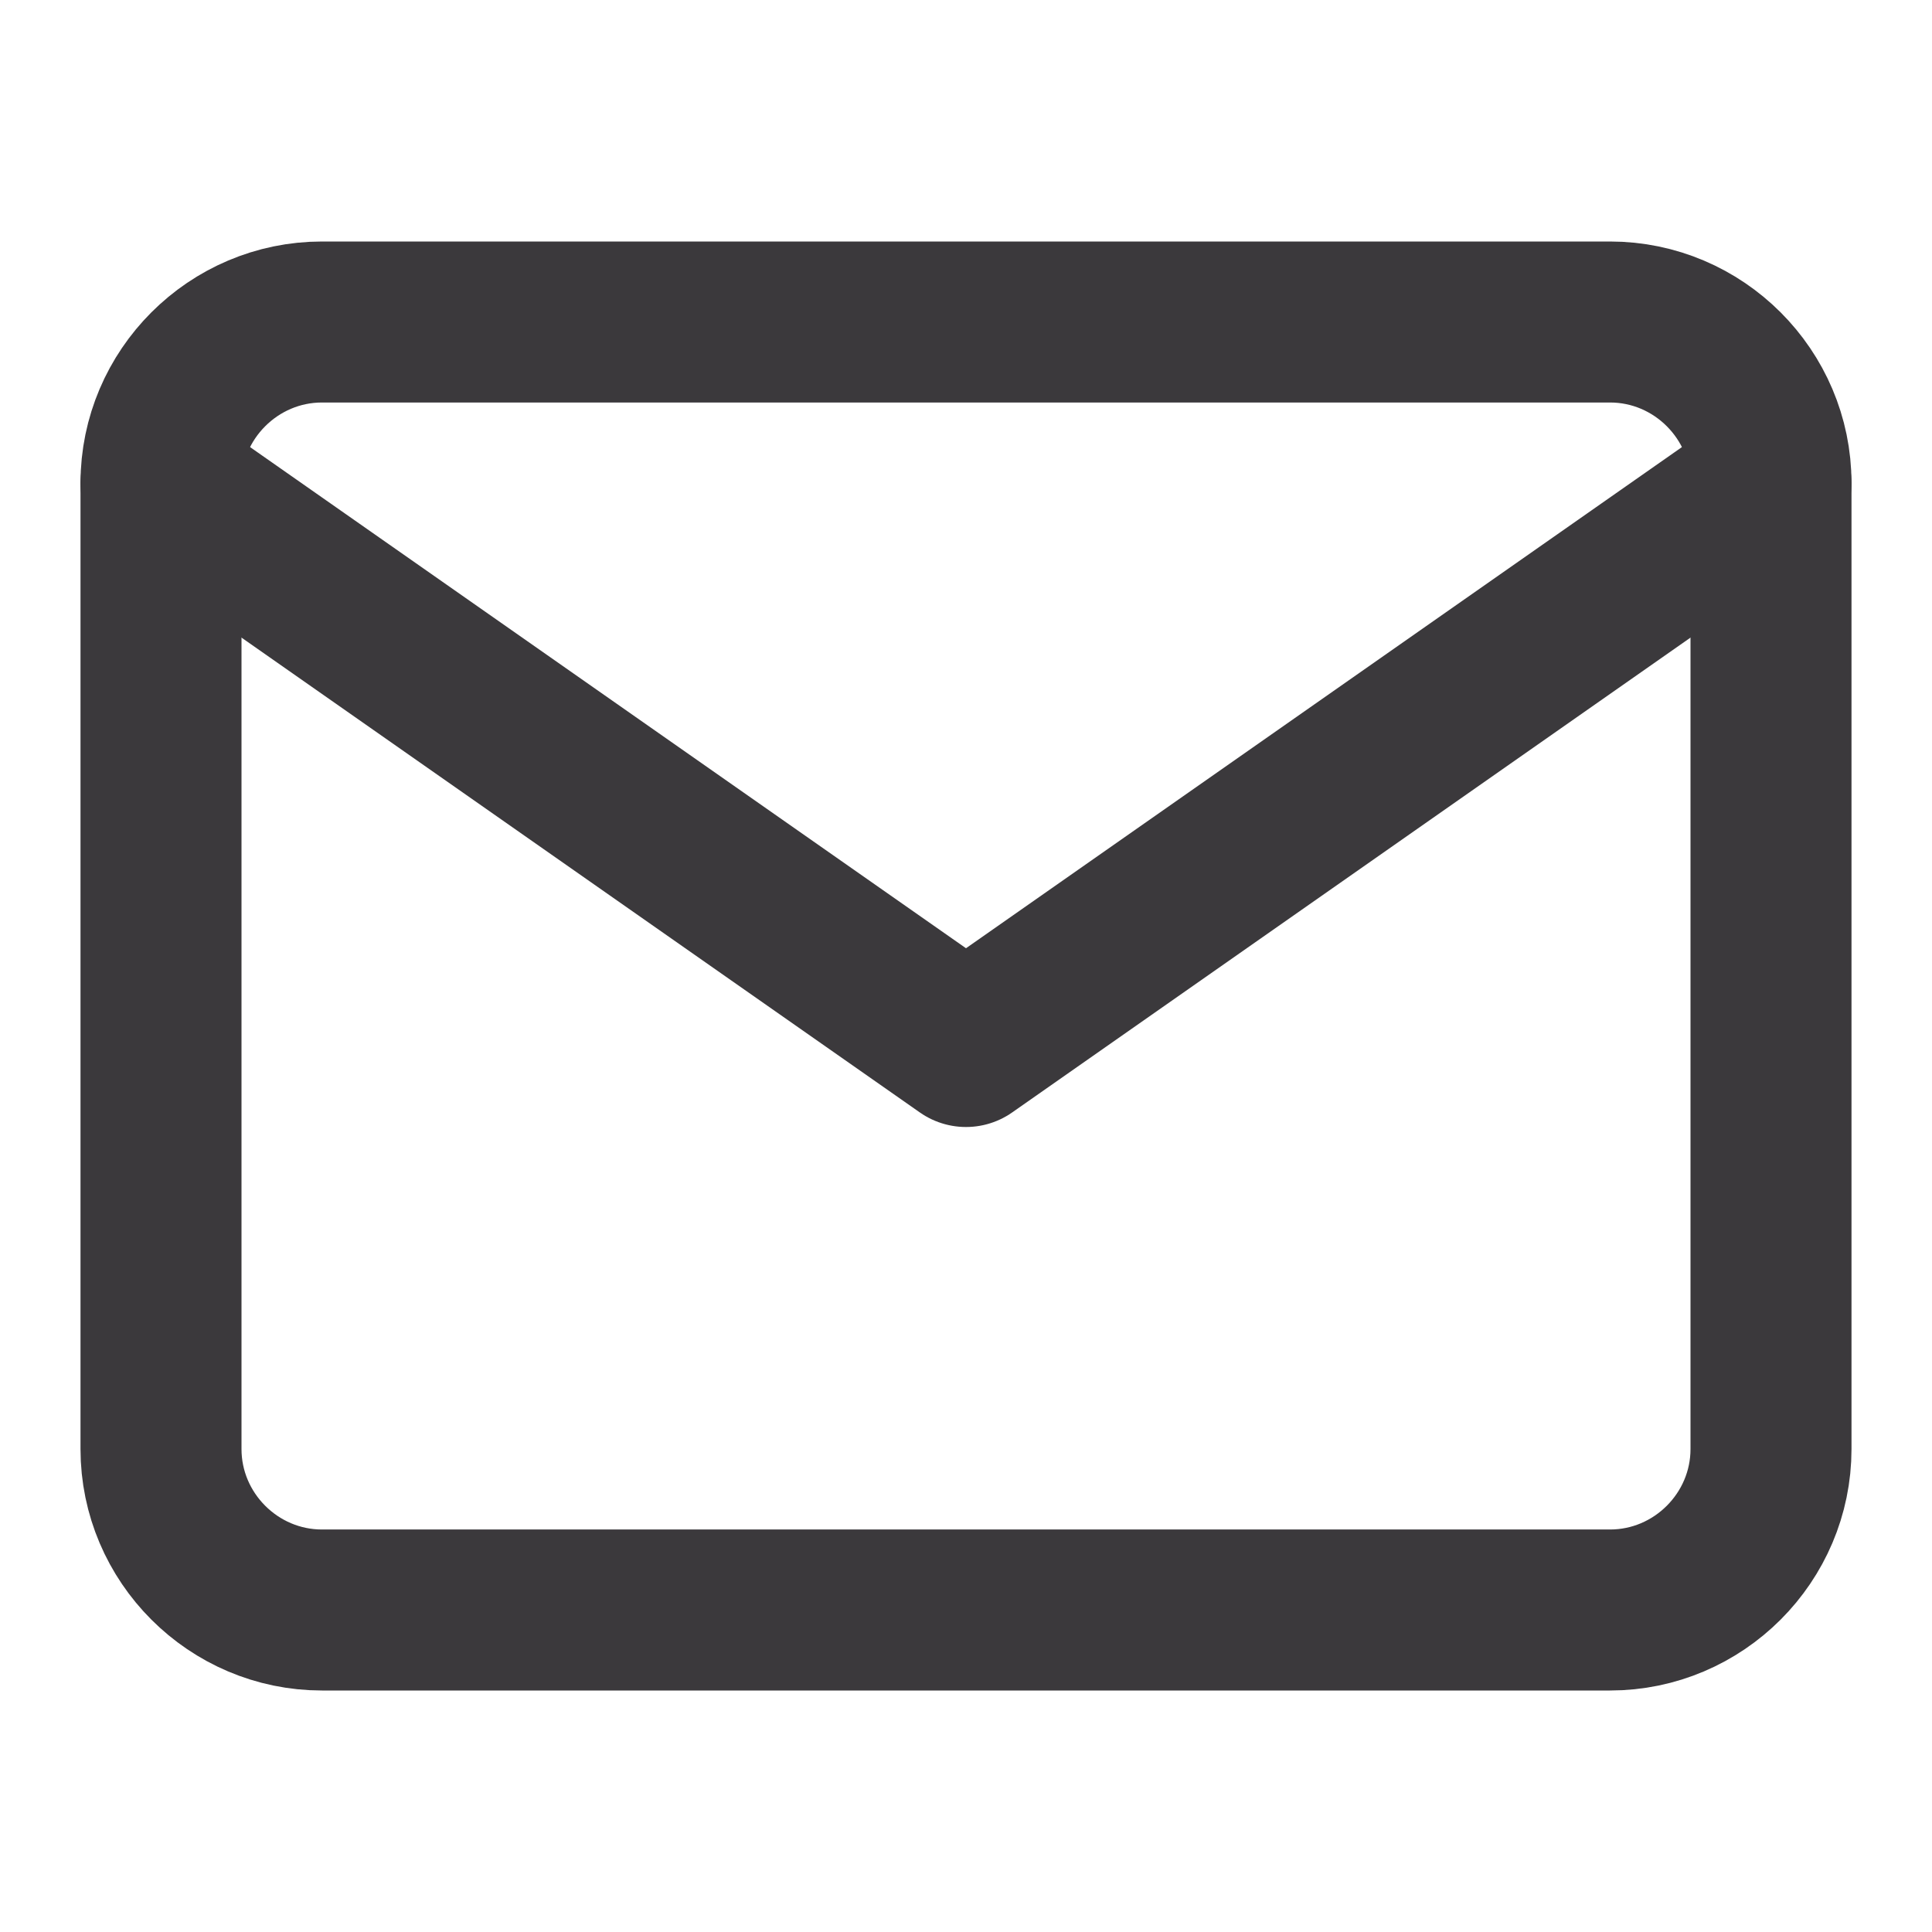
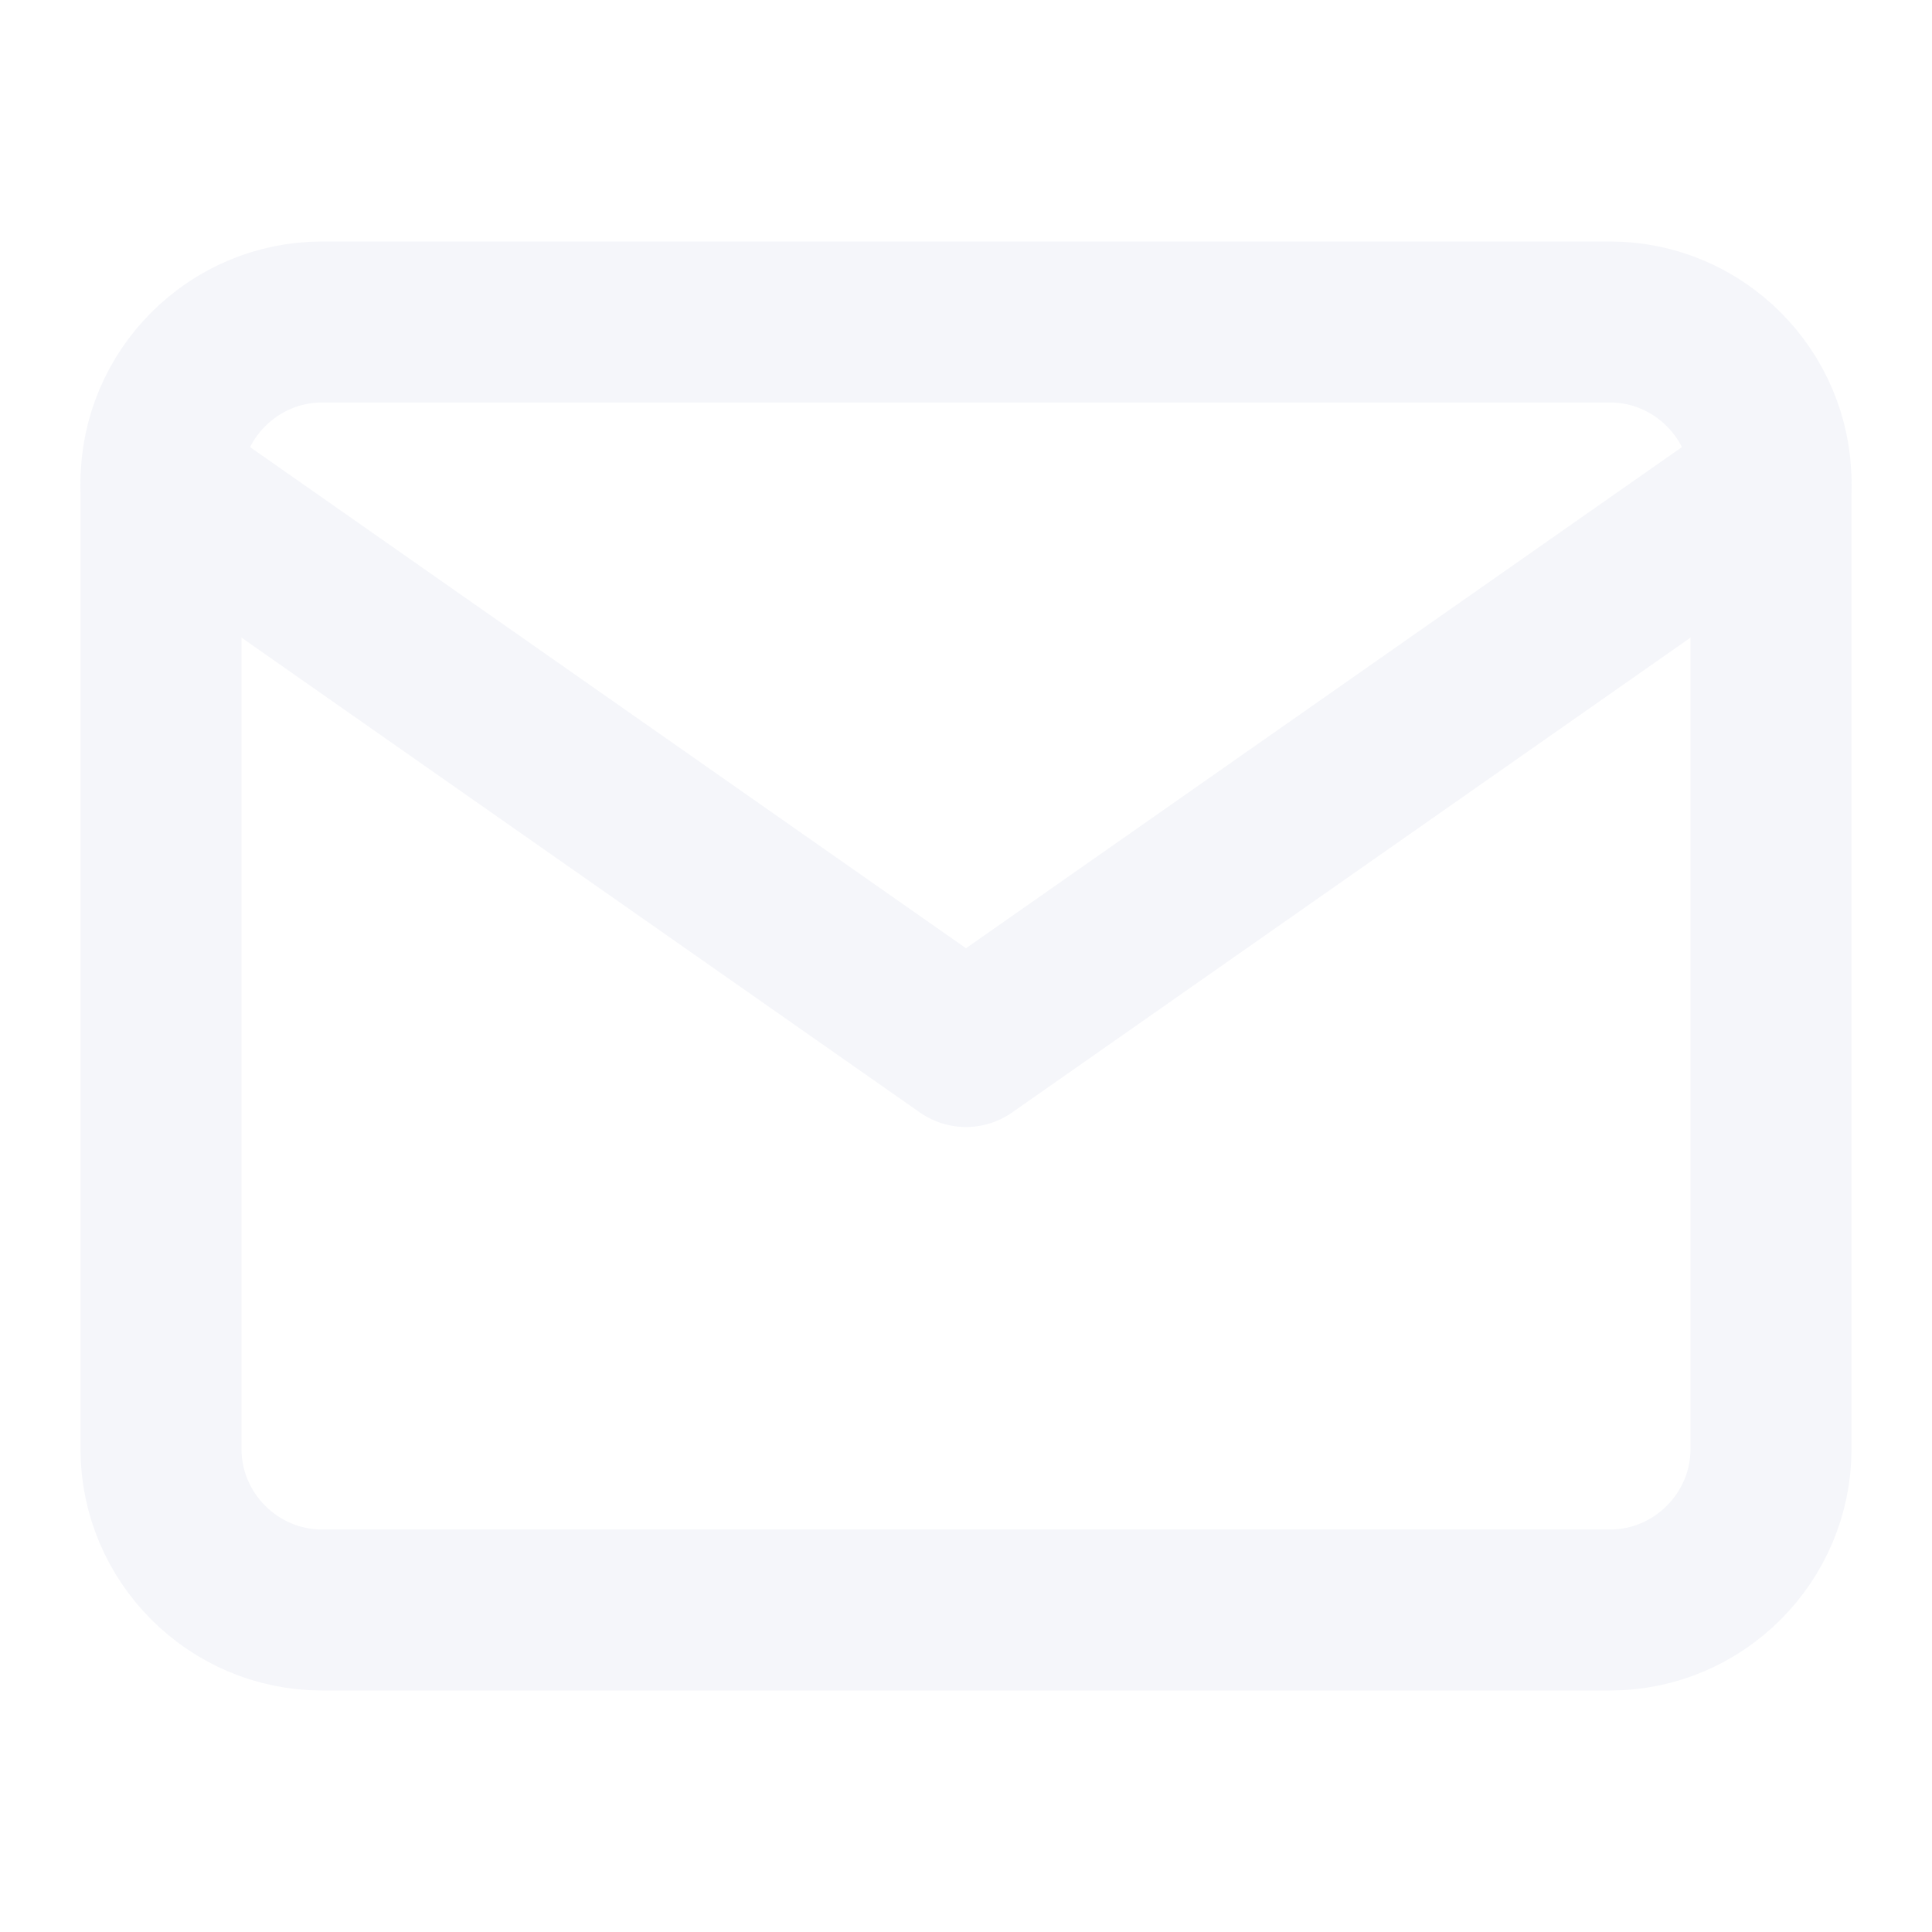
- <svg xmlns="http://www.w3.org/2000/svg" width="24" height="24" viewBox="0 0 24 24" fill="none" stroke="#3B393C" stroke-width="2" stroke-linecap="round" stroke-linejoin="round" class="feather feather-mail">
+ <svg xmlns="http://www.w3.org/2000/svg" width="24" height="24" viewBox="0 0 24 24" fill="none" stroke="#f5f6fa" stroke-width="2" stroke-linecap="round" stroke-linejoin="round" class="feather feather-mail">
  <path d="M4 4h16c1.1 0 2 .9 2 2v12c0 1.1-.9 2-2 2H4c-1.1 0-2-.9-2-2V6c0-1.1.9-2 2-2z" />
  <polyline points="22,6 12,13 2,6" />
</svg>
